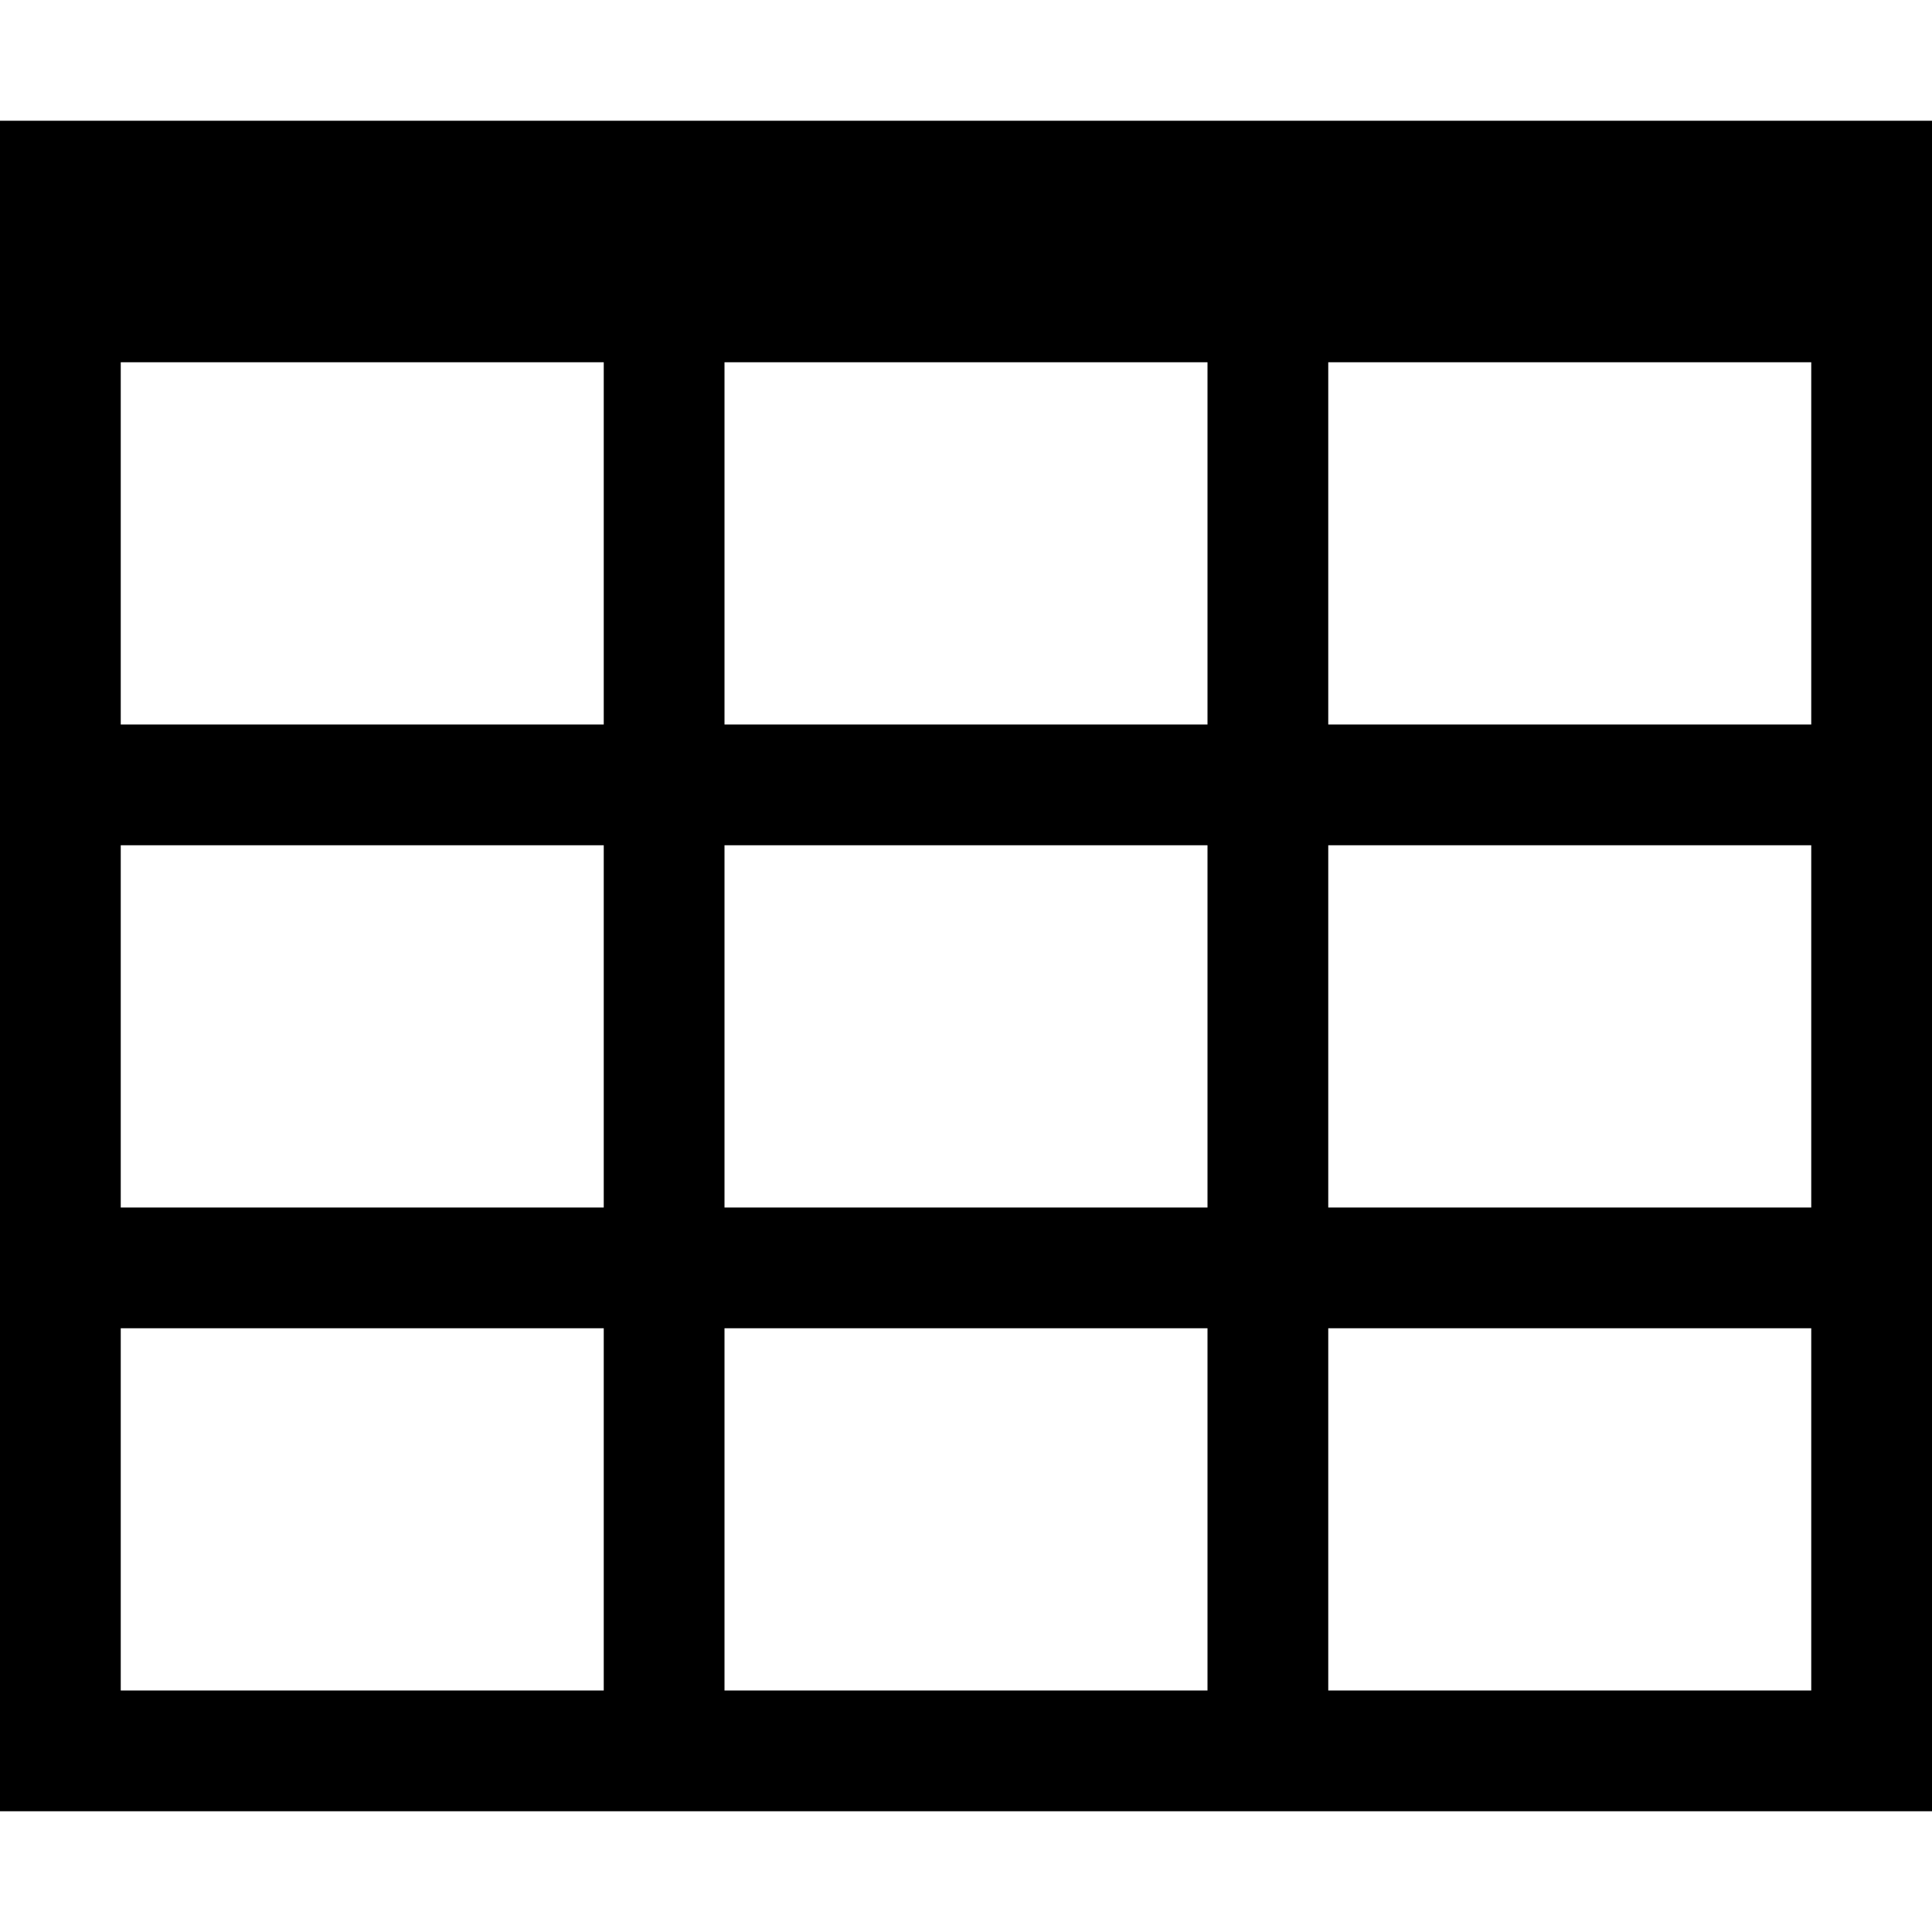
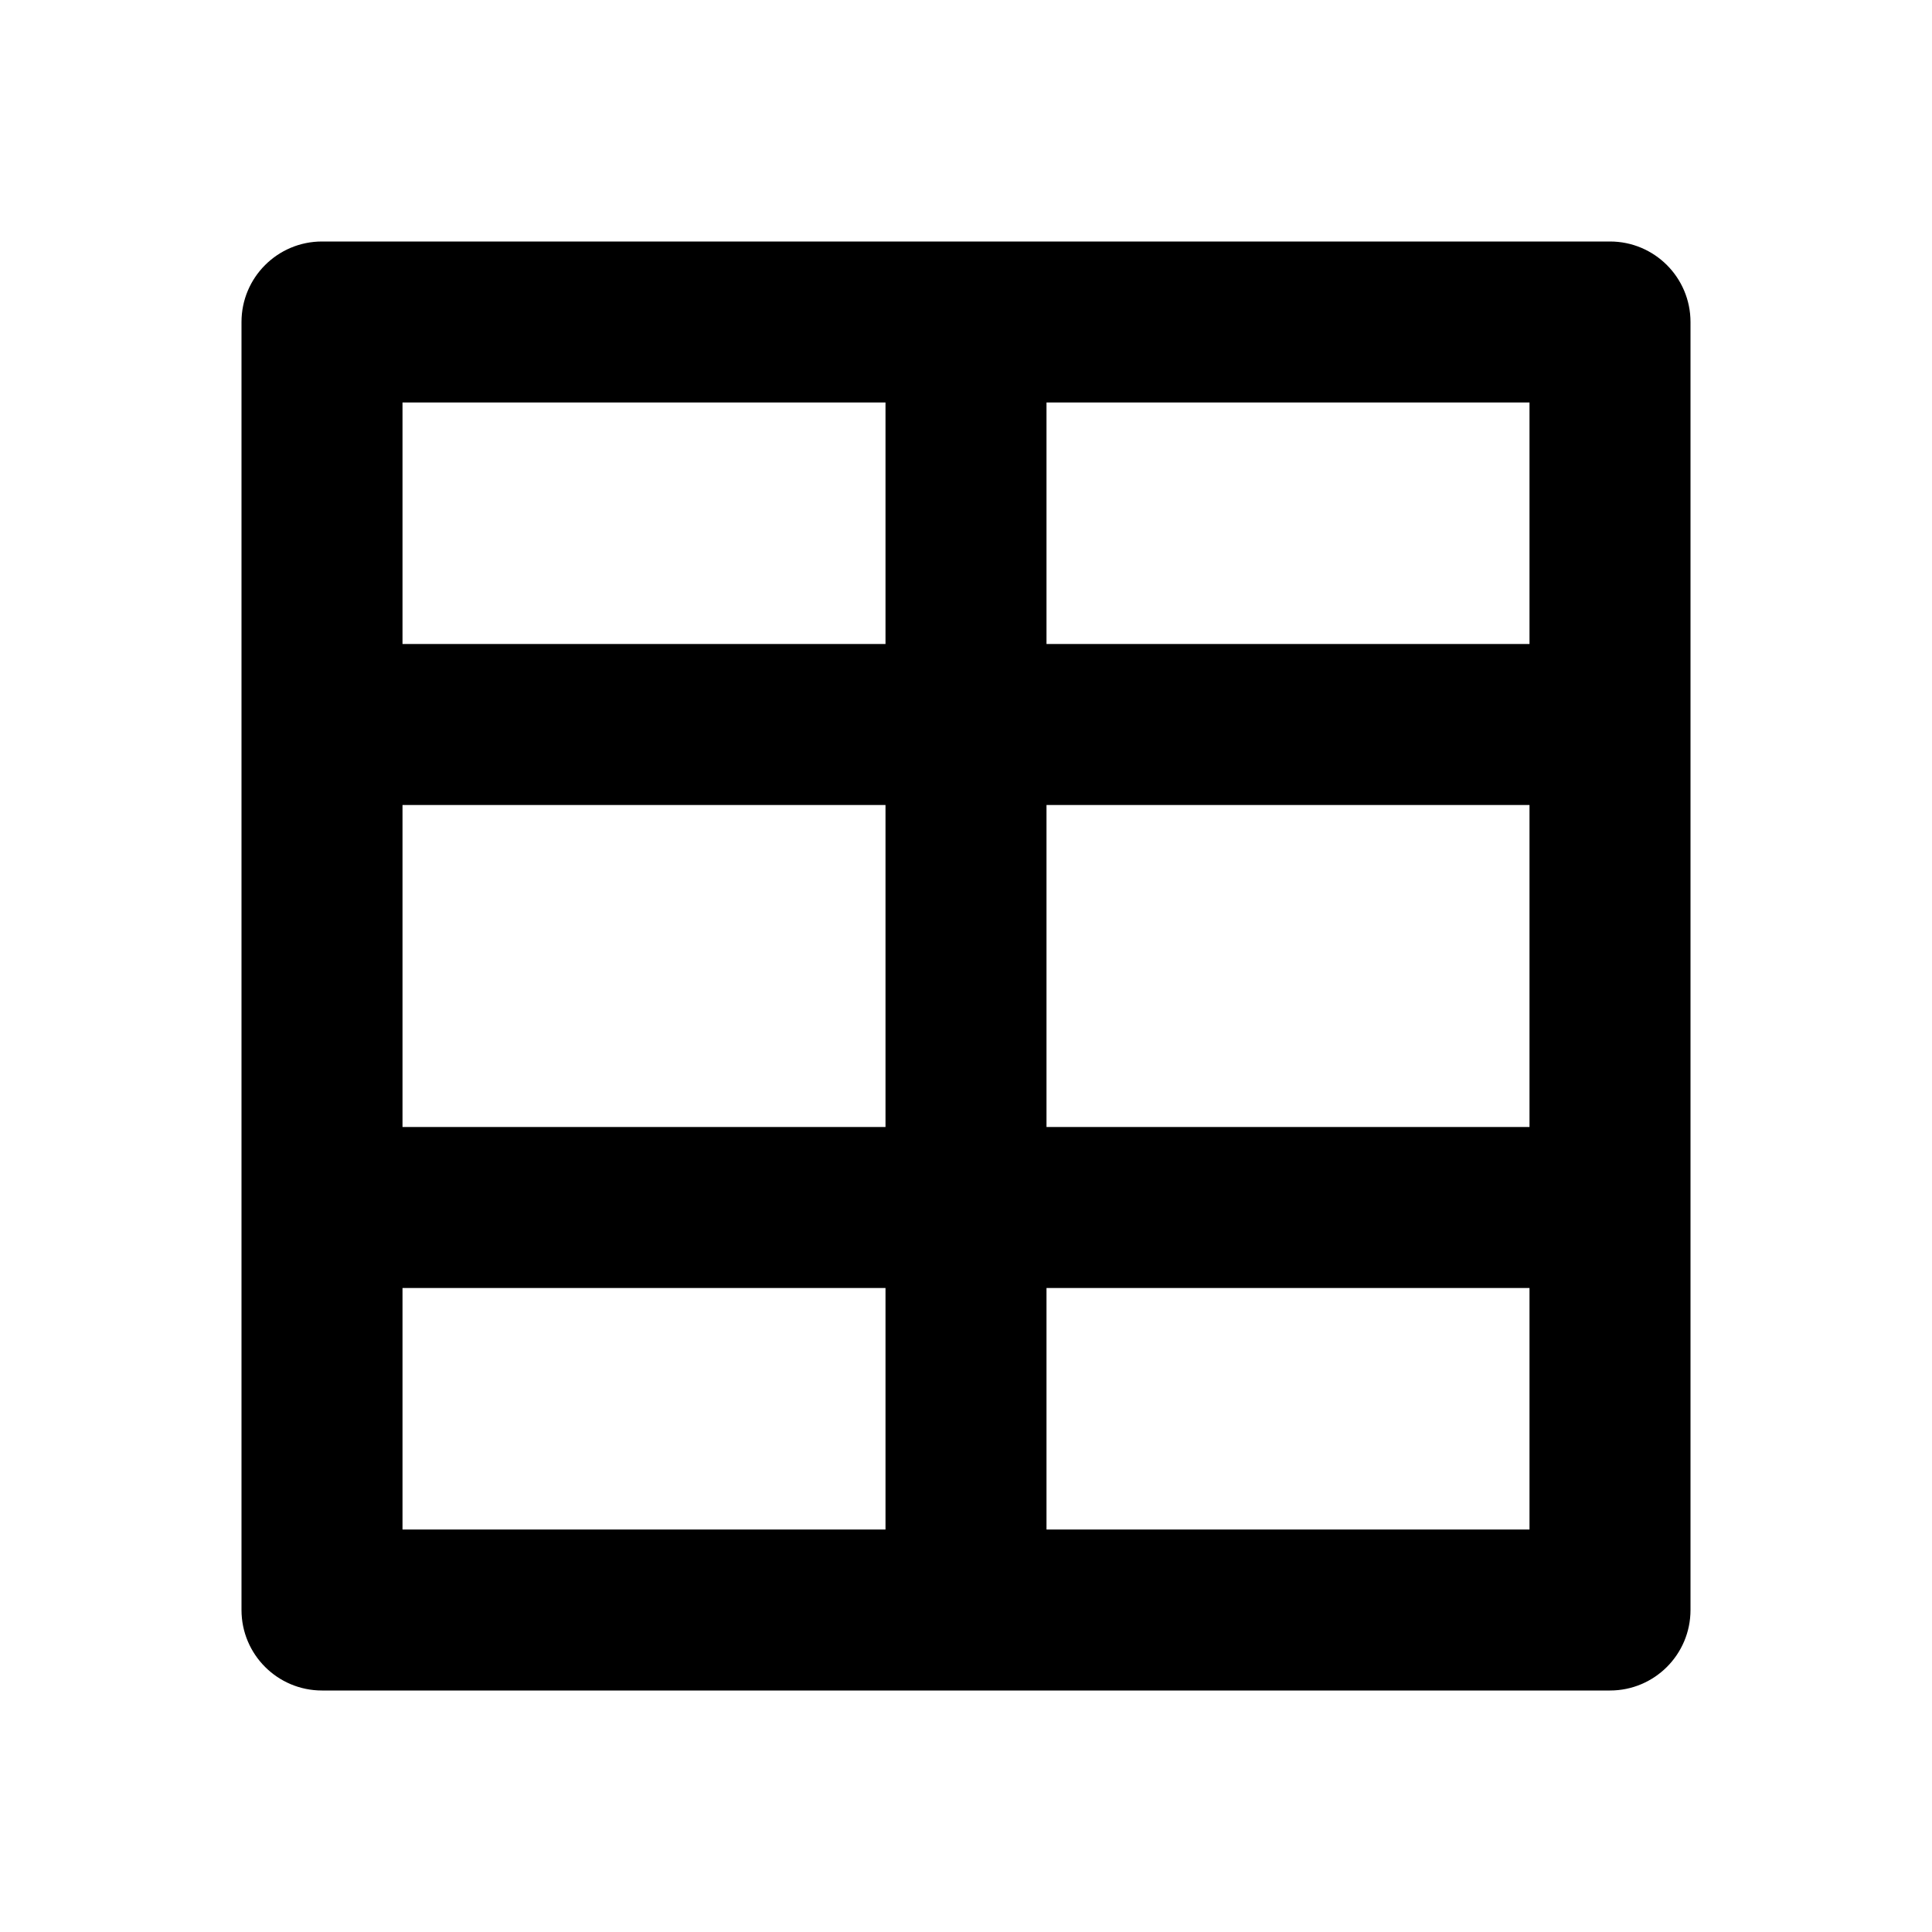
- <svg xmlns="http://www.w3.org/2000/svg" t="1600002855088" class="icon" viewBox="0 0 1024 1024" version="1.1" p-id="11133" width="512" height="512">
-   <path d="M0 64l0 896 1024 0L1024 64 0 64zM384 640l0-192 256 0 0 192L384 640zM640 704l0 192L384 896l0-192L640 704zM640 192l0 192L384 384 384 192 640 192zM320 192l0 192L64 384 64 192 320 192zM64 448l256 0 0 192L64 640 64 448zM704 448l256 0 0 192L704 640 704 448zM704 384 704 192l256 0 0 192L704 384zM64 704l256 0 0 192L64 896 64 704zM704 896l0-192 256 0 0 192L704 896z" p-id="11134" fill="#000000" />
+ <svg xmlns="http://www.w3.org/2000/svg" viewBox="0 0 24 24" width="256" height="256">
+   <path fill="none" d="M0 0h24v24H0z" />
+   <path d="M13 10v4h6v-4h-6zm-2 0H5v4h6v-4zm2 9h6v-3h-6v3zm-2 0v-3H5v3h6zm2-14v3h6V5h-6zm-2 0H5v3h6V5zM4 3h16a1 1 0 0 1 1 1v16a1 1 0 0 1-1 1H4a1 1 0 0 1-1-1V4a1 1 0 0 1 1-1z" fill="#000" />
</svg>
